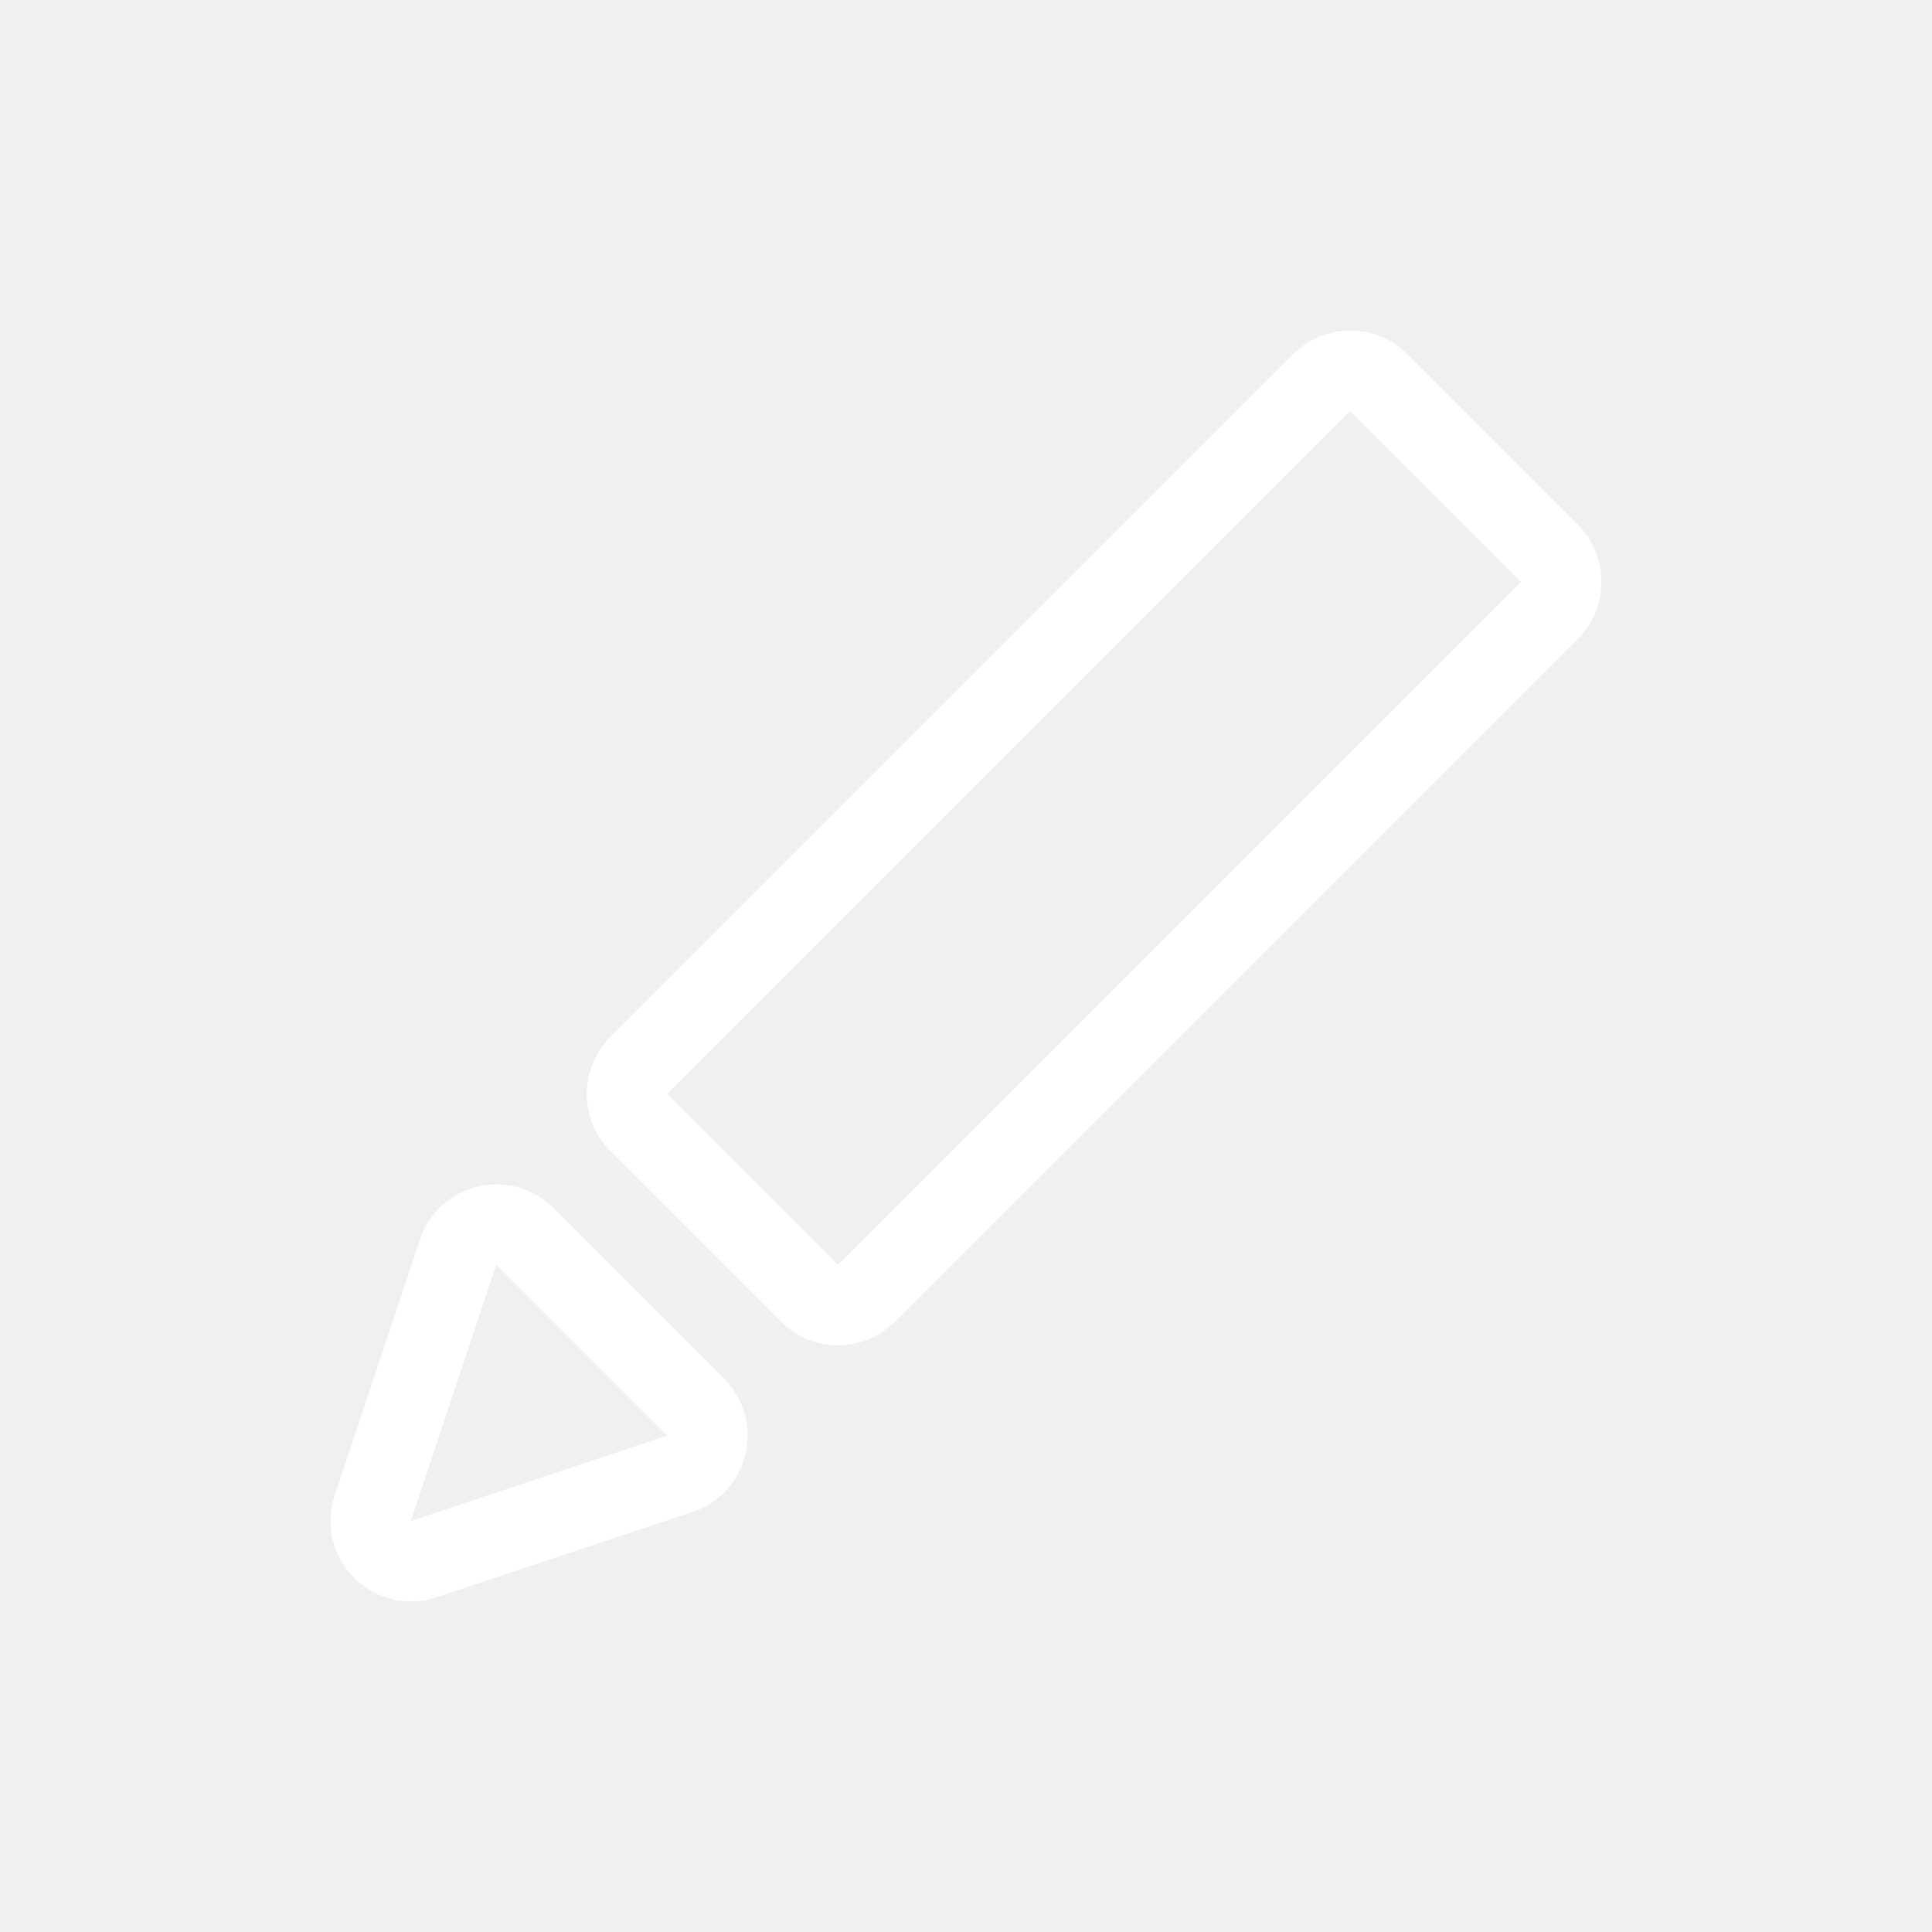
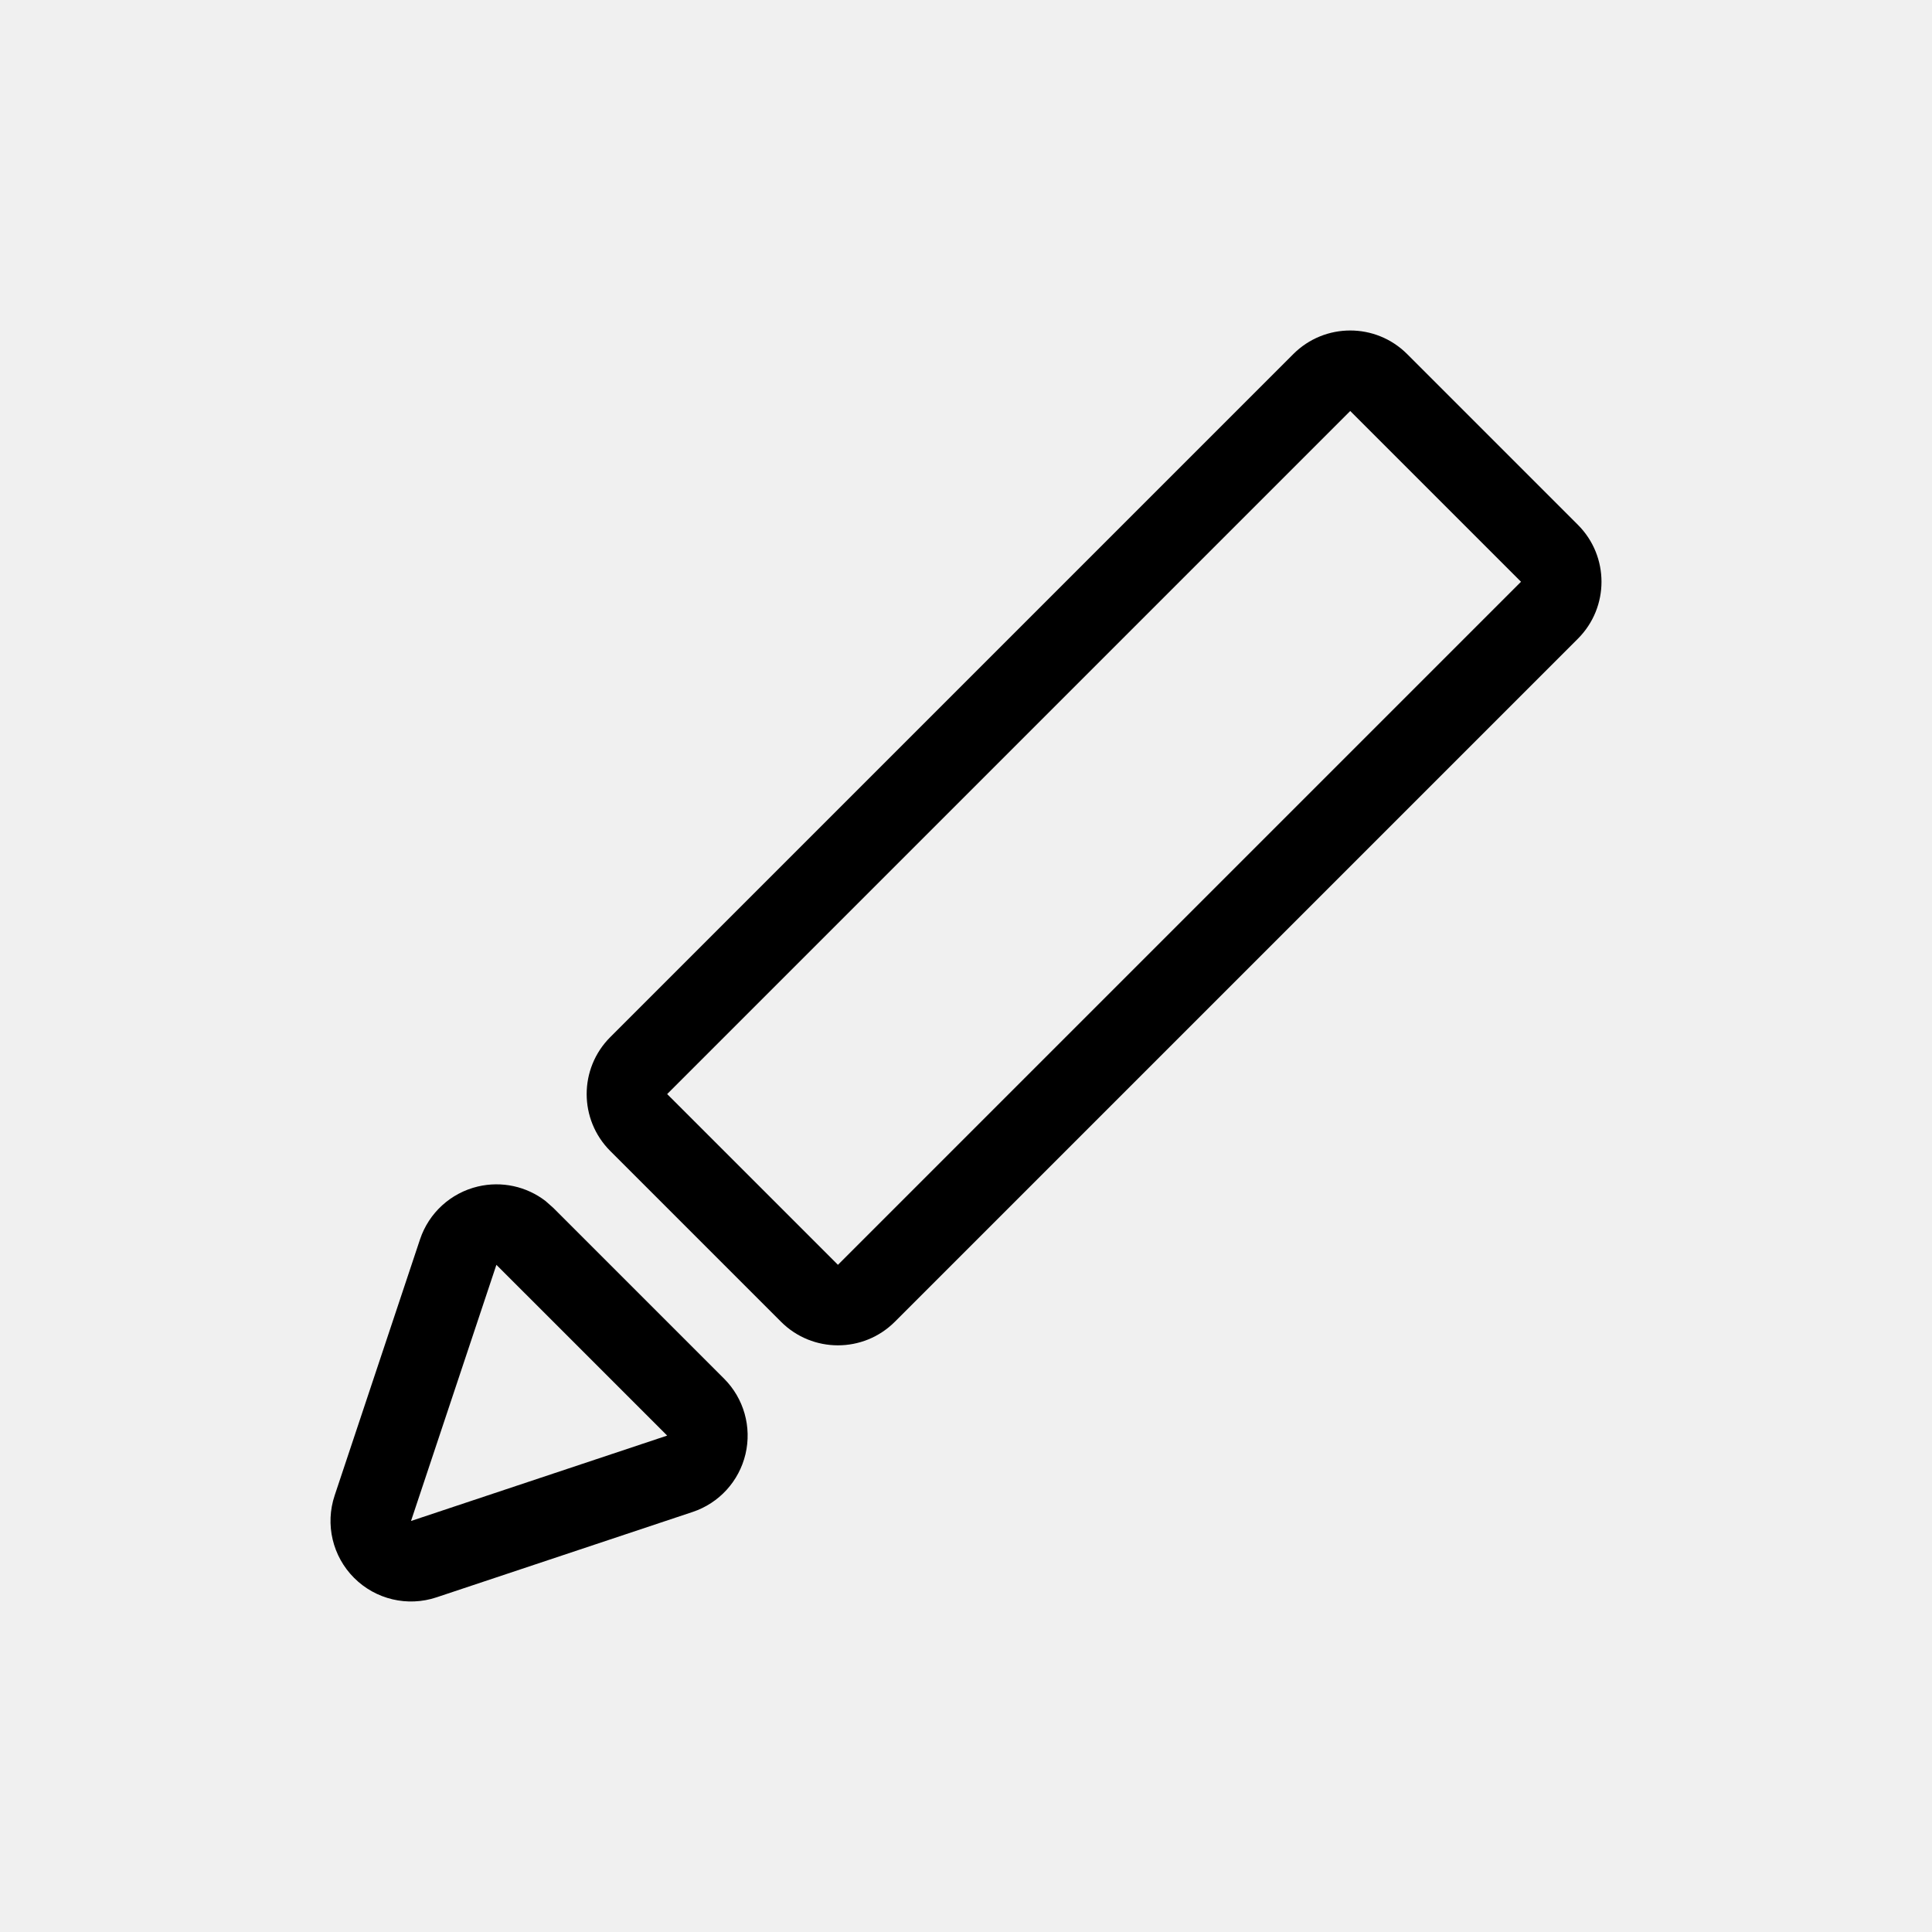
- <svg xmlns="http://www.w3.org/2000/svg" width="154" height="154" viewBox="0 0 154 154" fill="none">
-   <path fill-rule="evenodd" clip-rule="evenodd" d="M57.717 109.894C59.29 111.466 59.934 113.742 59.423 115.907C58.912 118.07 57.318 119.816 55.209 120.519L34.791 127.325C32.486 128.094 29.944 127.493 28.225 125.774C26.506 124.056 25.905 121.514 26.674 119.208L33.48 98.79C34.183 96.681 35.929 95.088 38.093 94.576C39.986 94.129 41.967 94.563 43.485 95.733L44.105 96.282L57.717 109.894ZM39.568 100.819L32.762 121.237L53.18 114.431L39.568 100.819Z" fill="white" />
-   <path fill-rule="evenodd" clip-rule="evenodd" d="M125.776 41.835C128.282 44.341 128.282 48.404 125.776 50.91L71.329 105.357C68.823 107.863 64.76 107.863 62.254 105.357L48.643 91.745C46.137 89.239 46.137 85.176 48.643 82.67L103.09 28.223C105.596 25.717 109.658 25.717 112.164 28.223L125.776 41.835ZM107.627 32.76L53.18 87.208L66.792 100.819L121.239 46.372L107.627 32.76Z" fill="white" />
+ <svg xmlns="http://www.w3.org/2000/svg" width="154" height="154" viewBox="0 0 154 154">
+   <path fill-rule="evenodd" clip-rule="evenodd" d="M57.717 109.894C59.29 111.466 59.934 113.742 59.423 115.907C58.912 118.07 57.318 119.816 55.209 120.519L34.791 127.325C32.486 128.094 29.944 127.493 28.225 125.774C26.506 124.056 25.905 121.514 26.674 119.208L33.48 98.79C34.183 96.681 35.929 95.088 38.093 94.576C39.986 94.129 41.967 94.563 43.485 95.733L44.105 96.282L57.717 109.894ZM39.568 100.819L32.762 121.237L53.18 114.431L39.568 100.819Z" />
+   <path fill-rule="evenodd" clip-rule="evenodd" d="M125.776 41.835C128.282 44.341 128.282 48.404 125.776 50.91L71.329 105.357C68.823 107.863 64.76 107.863 62.254 105.357L48.643 91.745C46.137 89.239 46.137 85.176 48.643 82.67L103.09 28.223C105.596 25.717 109.658 25.717 112.164 28.223L125.776 41.835ZM107.627 32.76L53.18 87.208L66.792 100.819L121.239 46.372L107.627 32.76Z" />
</svg>
